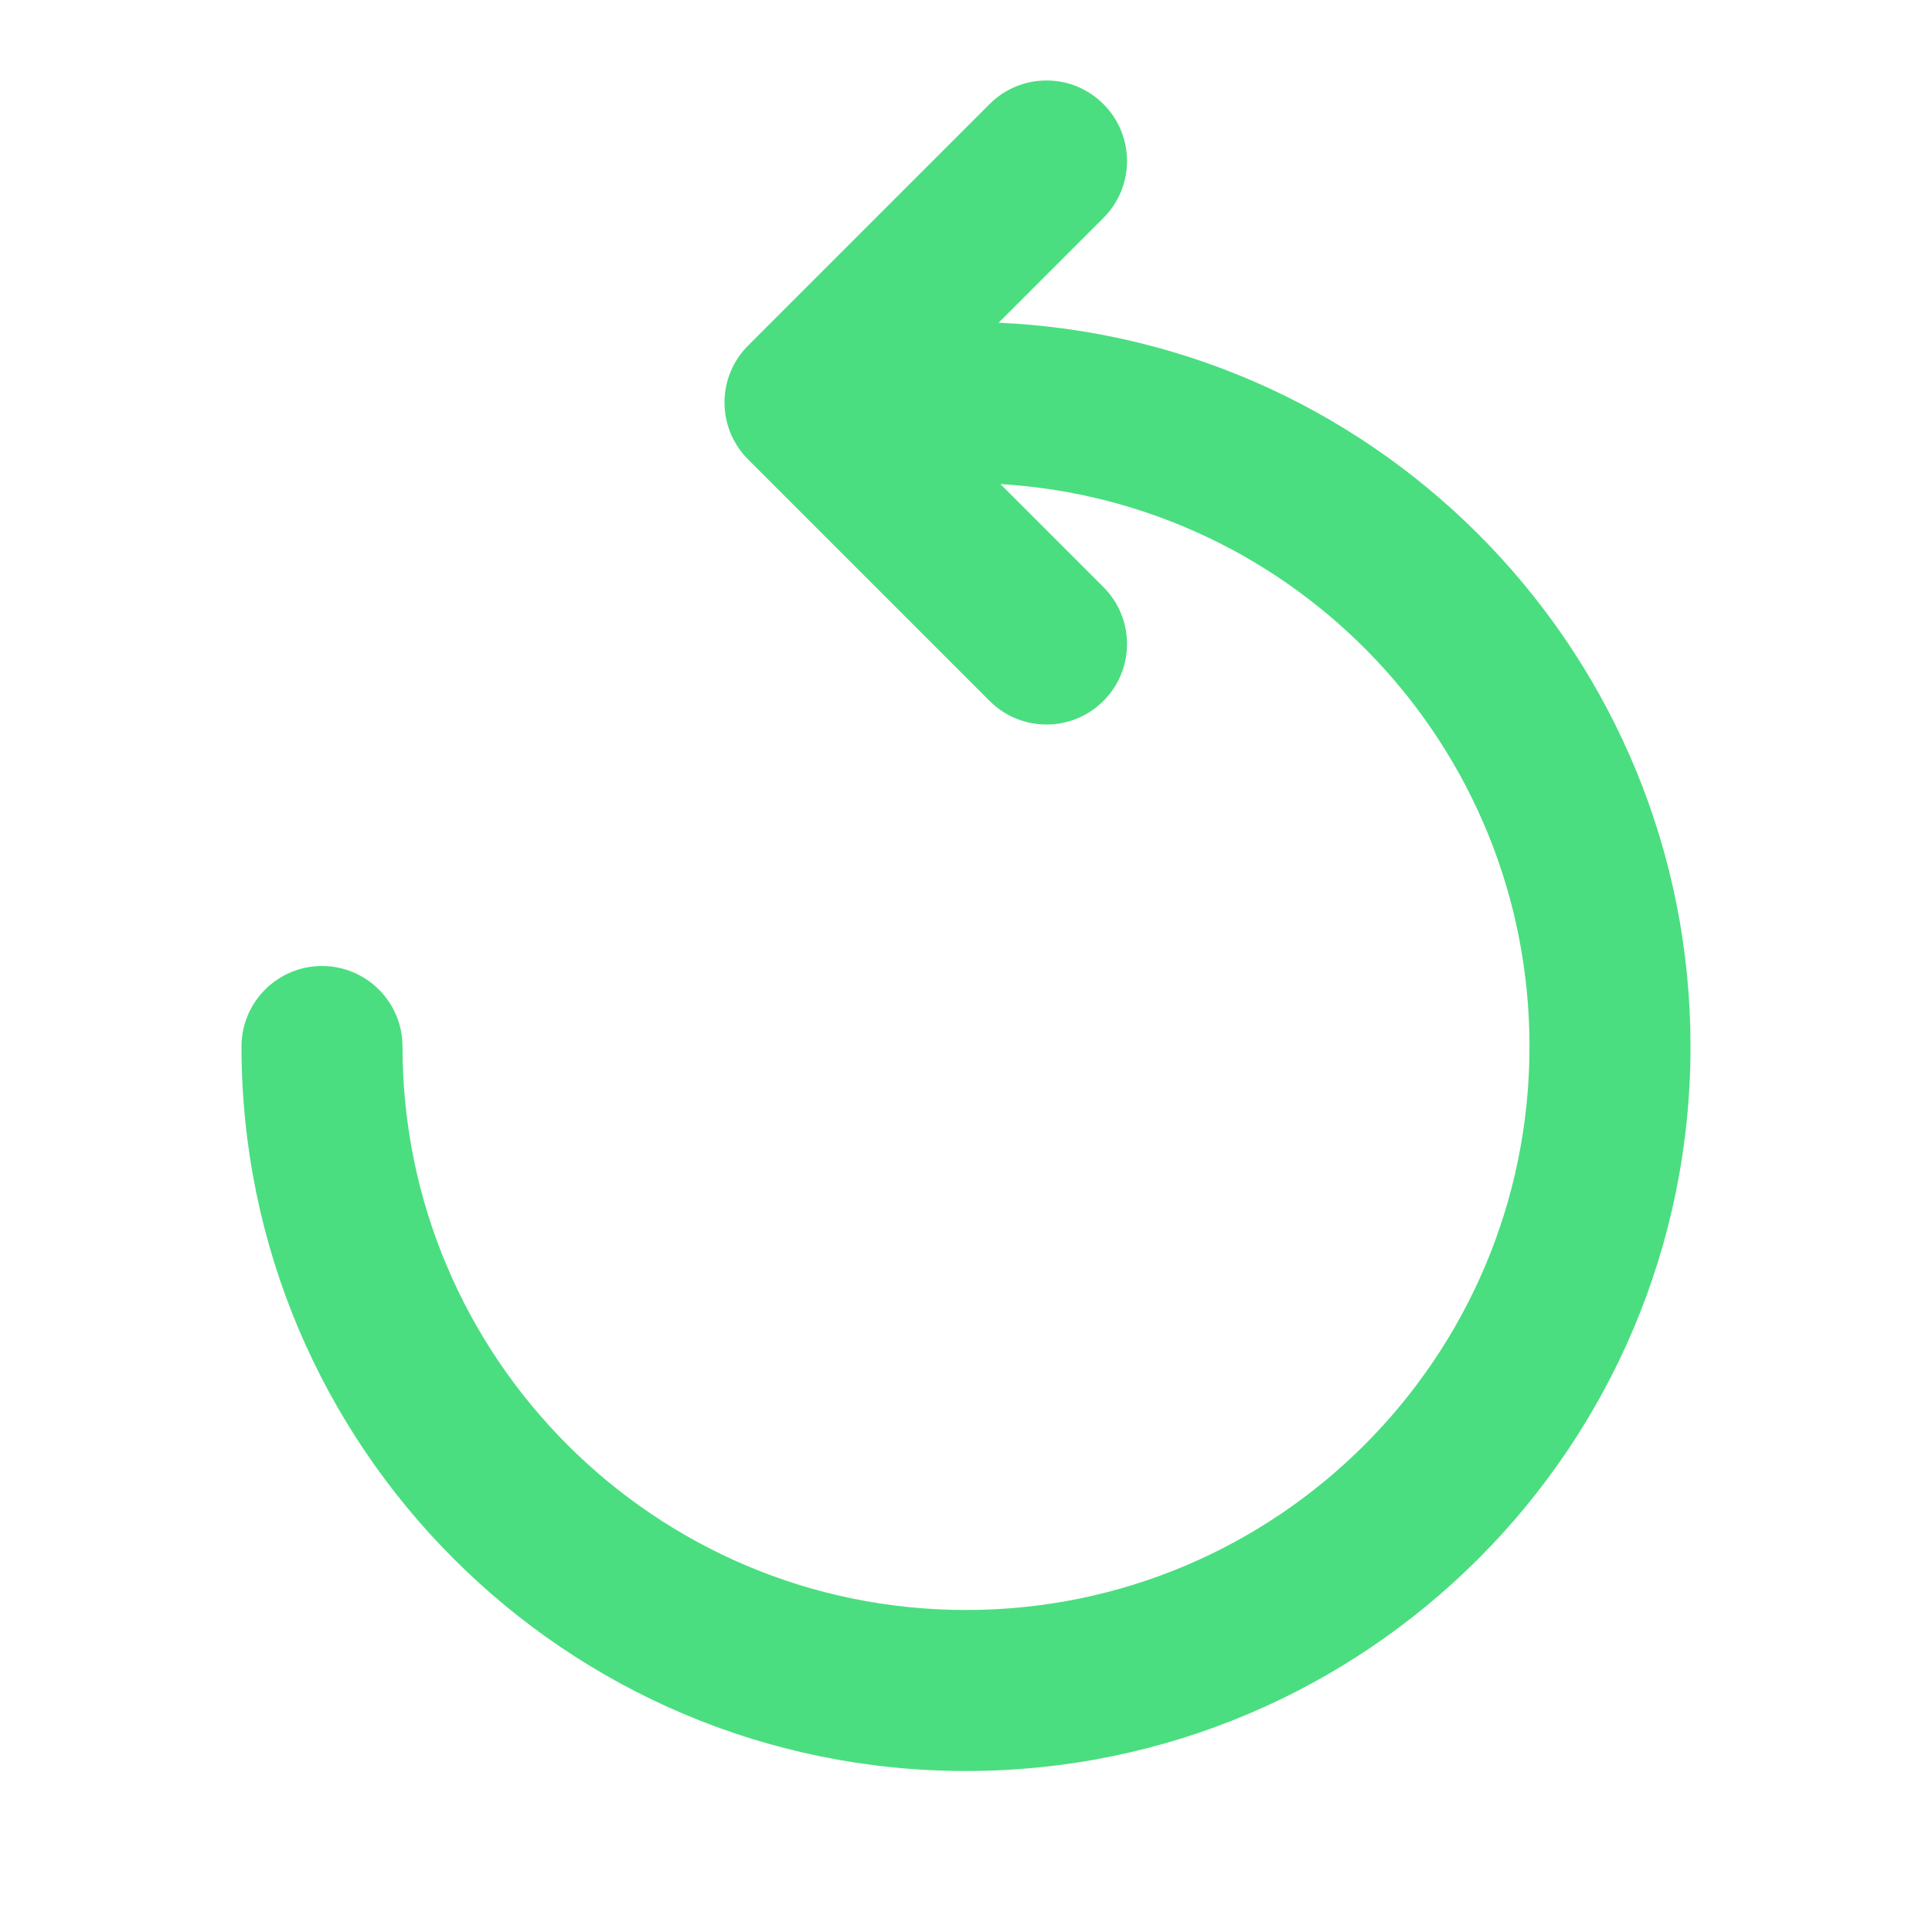
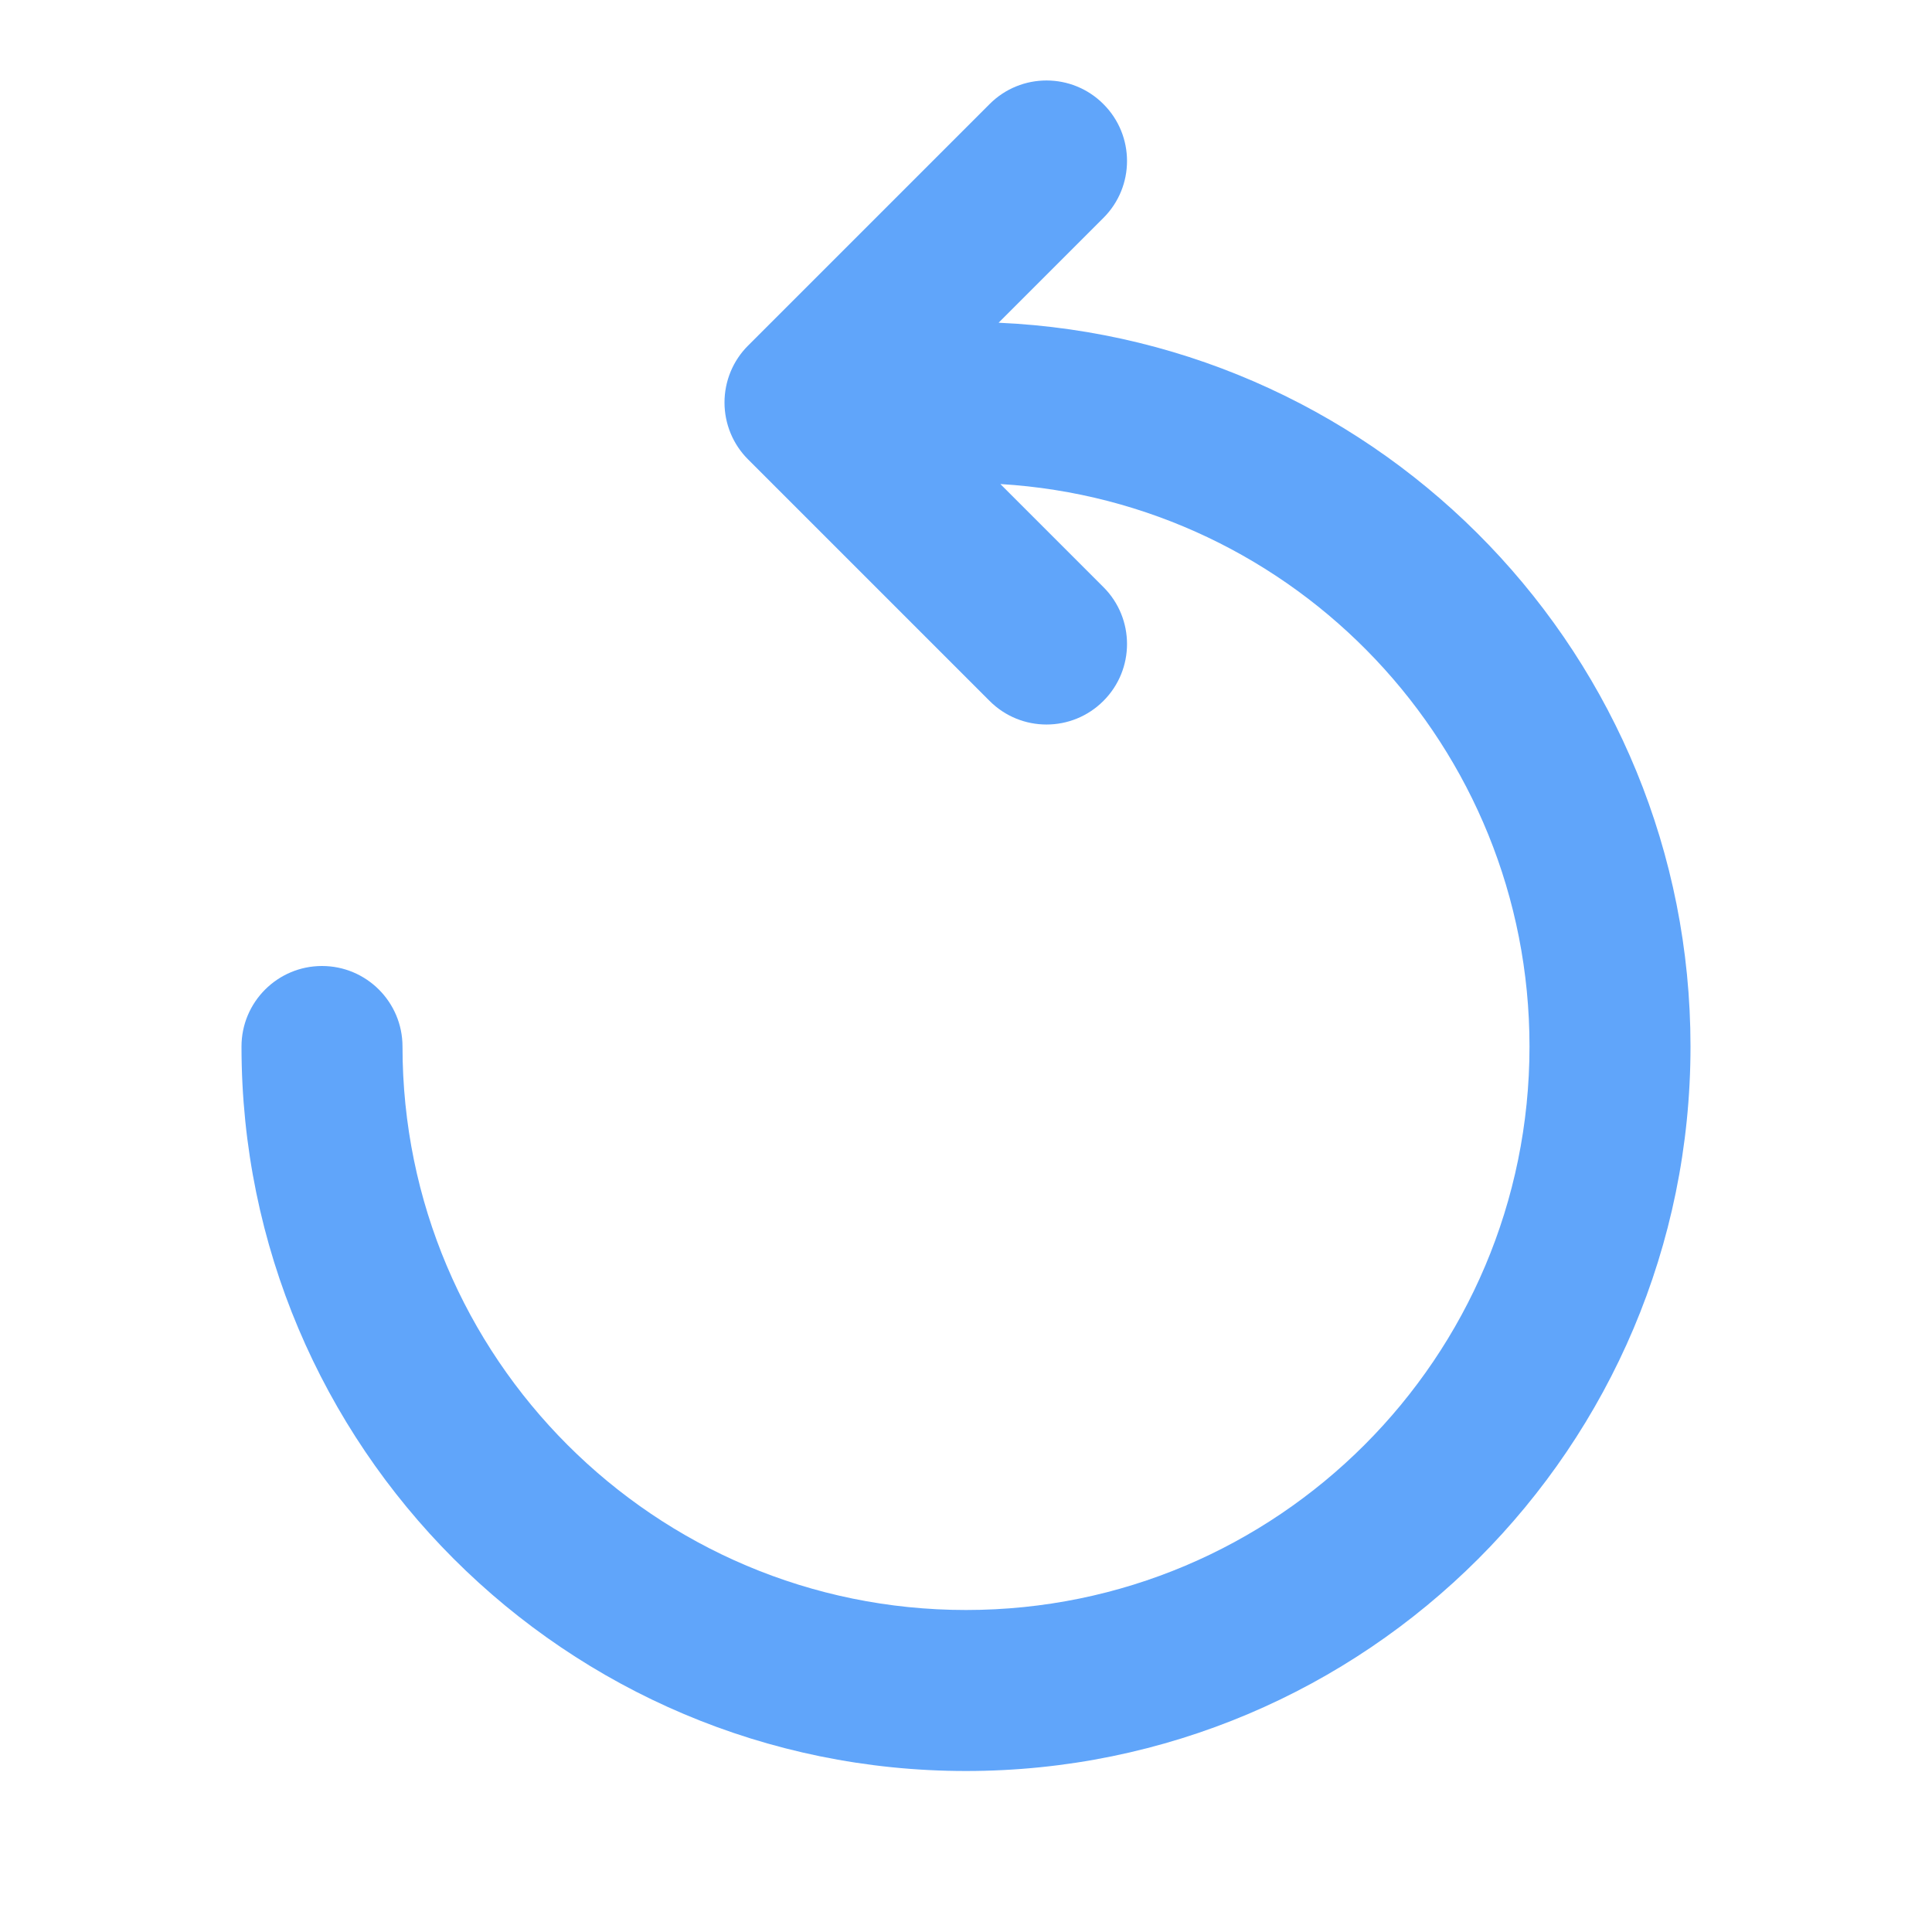
<svg xmlns="http://www.w3.org/2000/svg" width="800px" height="800px" viewBox="0 0 24 24" fill="none">
-   <path fill-rule="evenodd" clip-rule="evenodd" d="M13.707 1.293C14.098 1.683 14.098 2.317 13.707 2.707L12.405 4.009C17.188 4.221 21 8.165 21 13C21 17.971 16.971 22 12 22C7.029 22 3 17.971 3 13C3 12.448 3.448 12 4 12C4.552 12 5 12.448 5 13C5 16.866 8.134 20 12 20C15.866 20 19 16.866 19 13C19 9.277 16.094 6.233 12.427 6.013L13.707 7.293C14.098 7.683 14.098 8.317 13.707 8.707C13.317 9.098 12.683 9.098 12.293 8.707L9.293 5.707C9.105 5.52 9 5.265 9 5C9 4.735 9.105 4.48 9.293 4.293L12.293 1.293C12.683 0.902 13.317 0.902 13.707 1.293Z" fill="#4ade80" />
+   <path fill-rule="evenodd" clip-rule="evenodd" d="M13.707 1.293C14.098 1.683 14.098 2.317 13.707 2.707L12.405 4.009C17.188 4.221 21 8.165 21 13C21 17.971 16.971 22 12 22C7.029 22 3 17.971 3 13C3 12.448 3.448 12 4 12C4.552 12 5 12.448 5 13C5 16.866 8.134 20 12 20C15.866 20 19 16.866 19 13C19 9.277 16.094 6.233 12.427 6.013L13.707 7.293C14.098 7.683 14.098 8.317 13.707 8.707C13.317 9.098 12.683 9.098 12.293 8.707L9.293 5.707C9.105 5.52 9 5.265 9 5C9 4.735 9.105 4.48 9.293 4.293L12.293 1.293C12.683 0.902 13.317 0.902 13.707 1.293Z" fill="#60a5fa" />
</svg>
